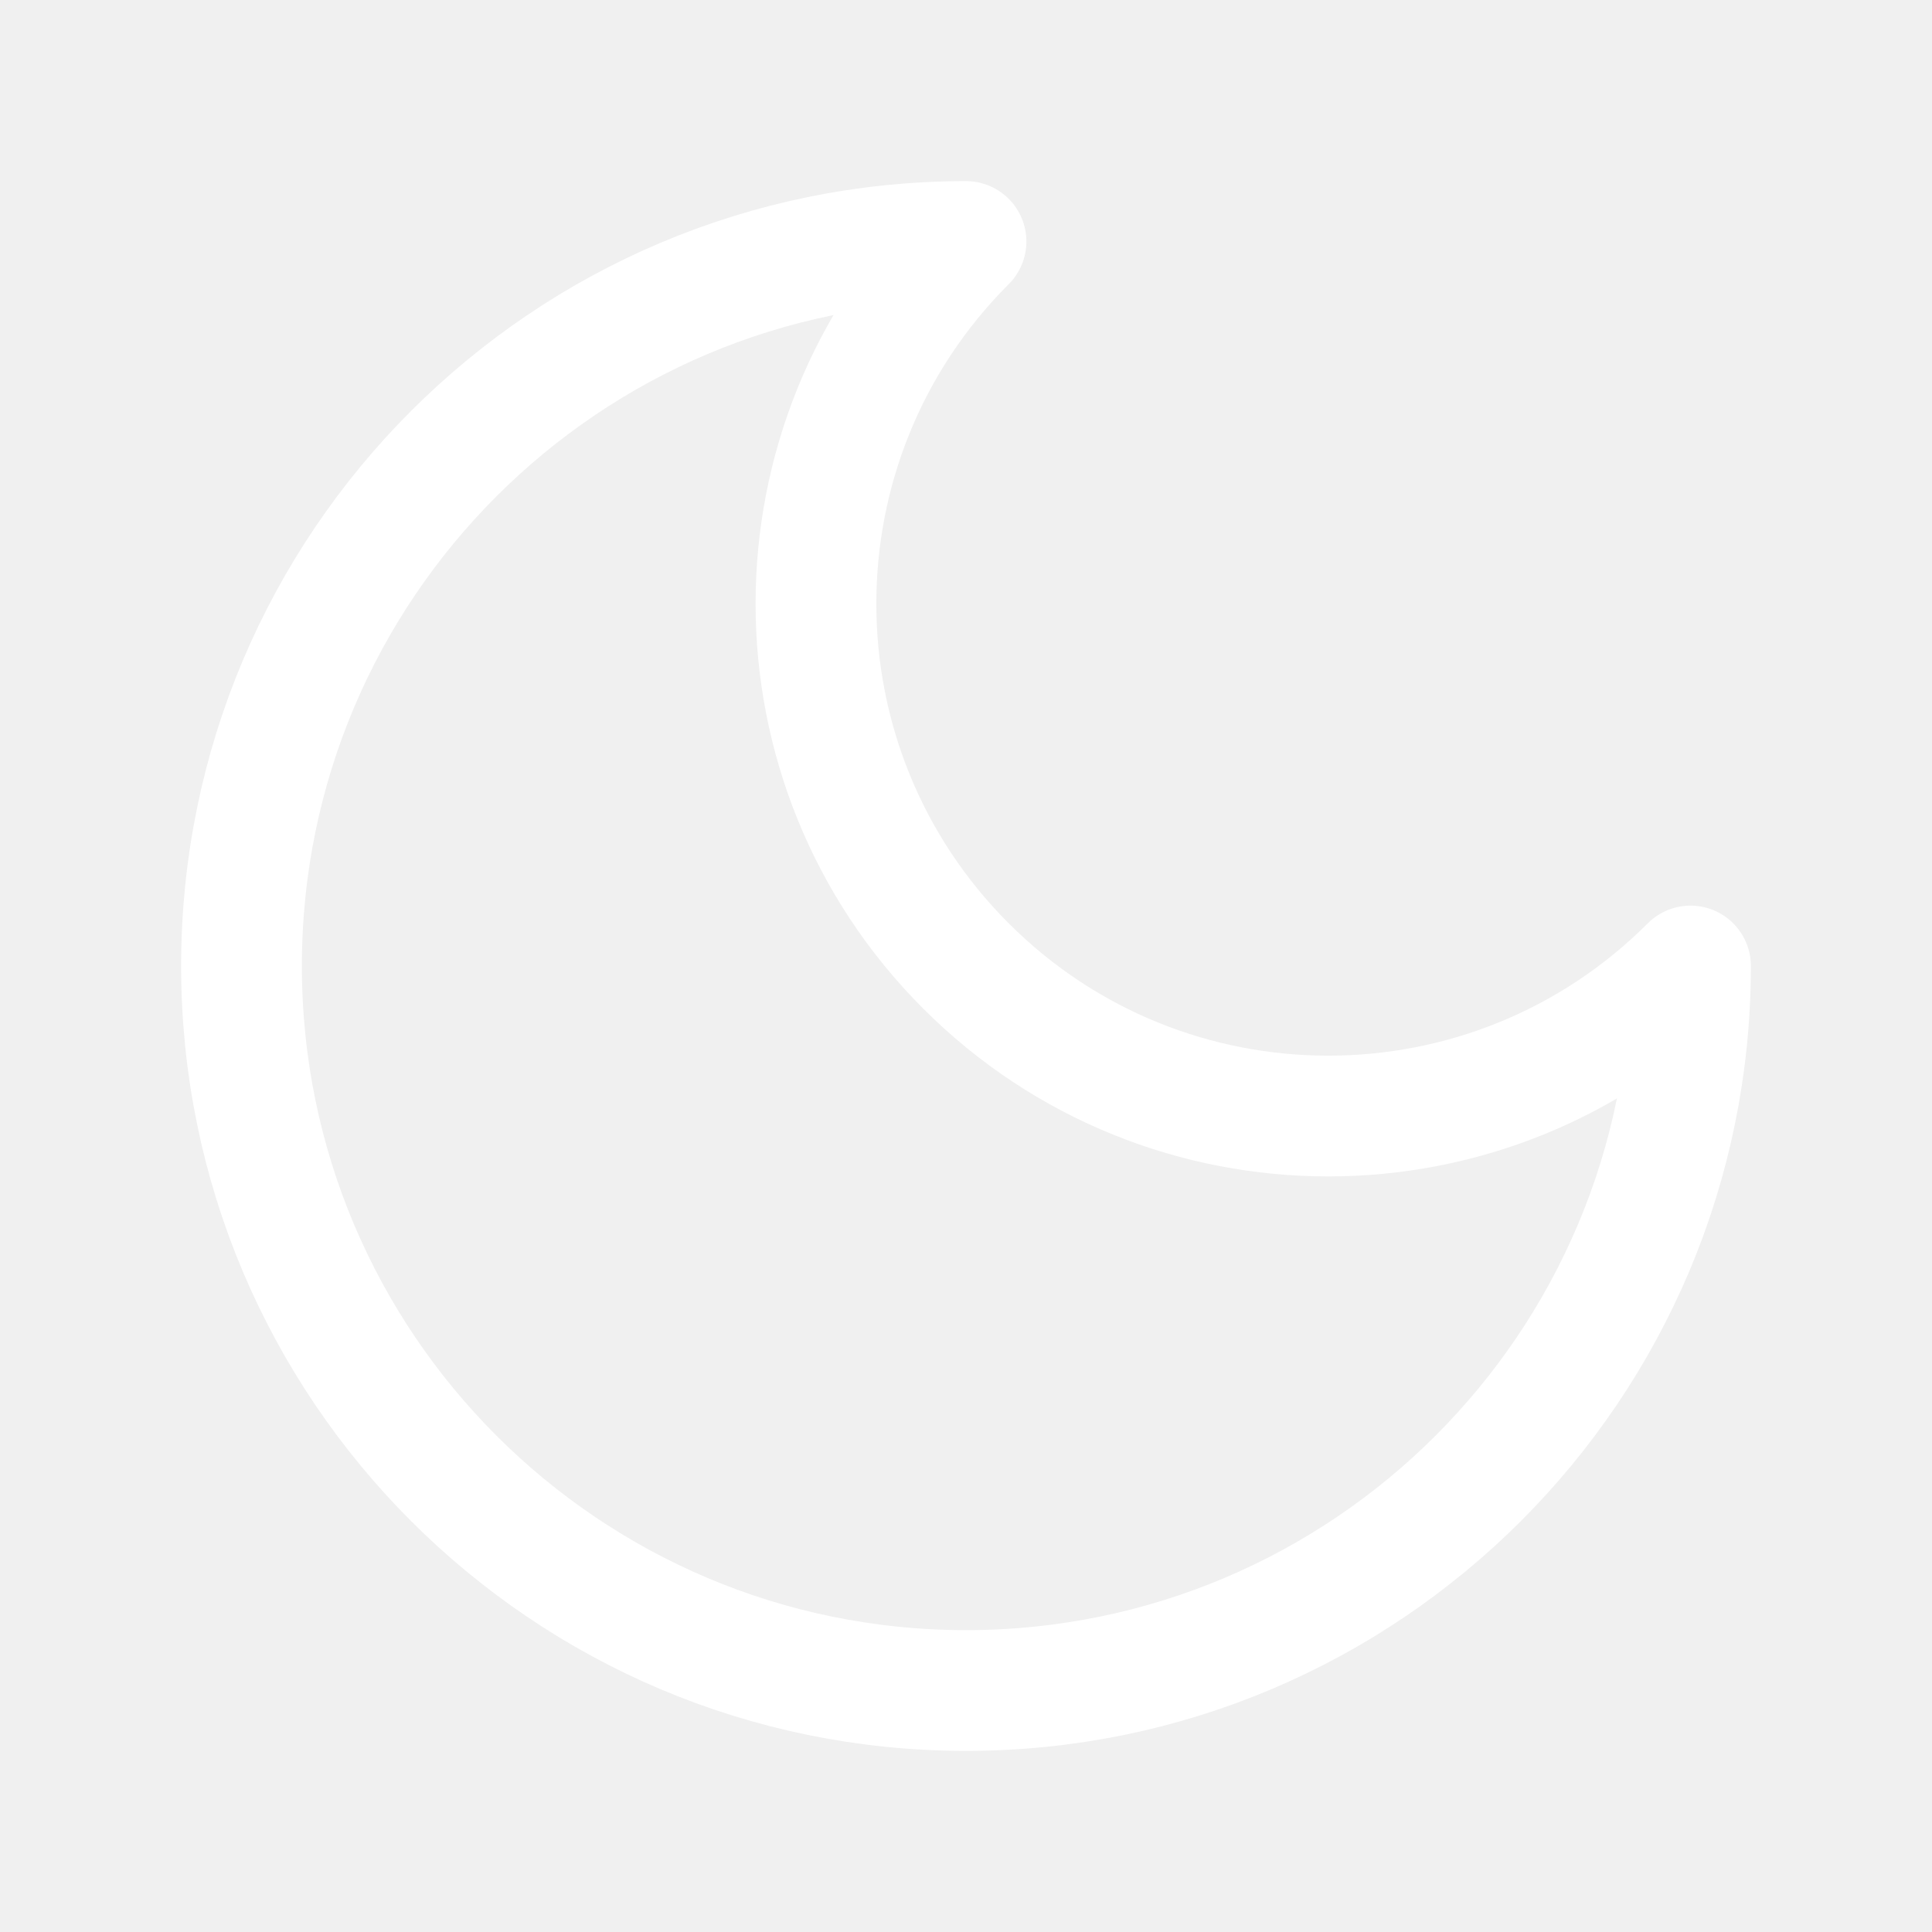
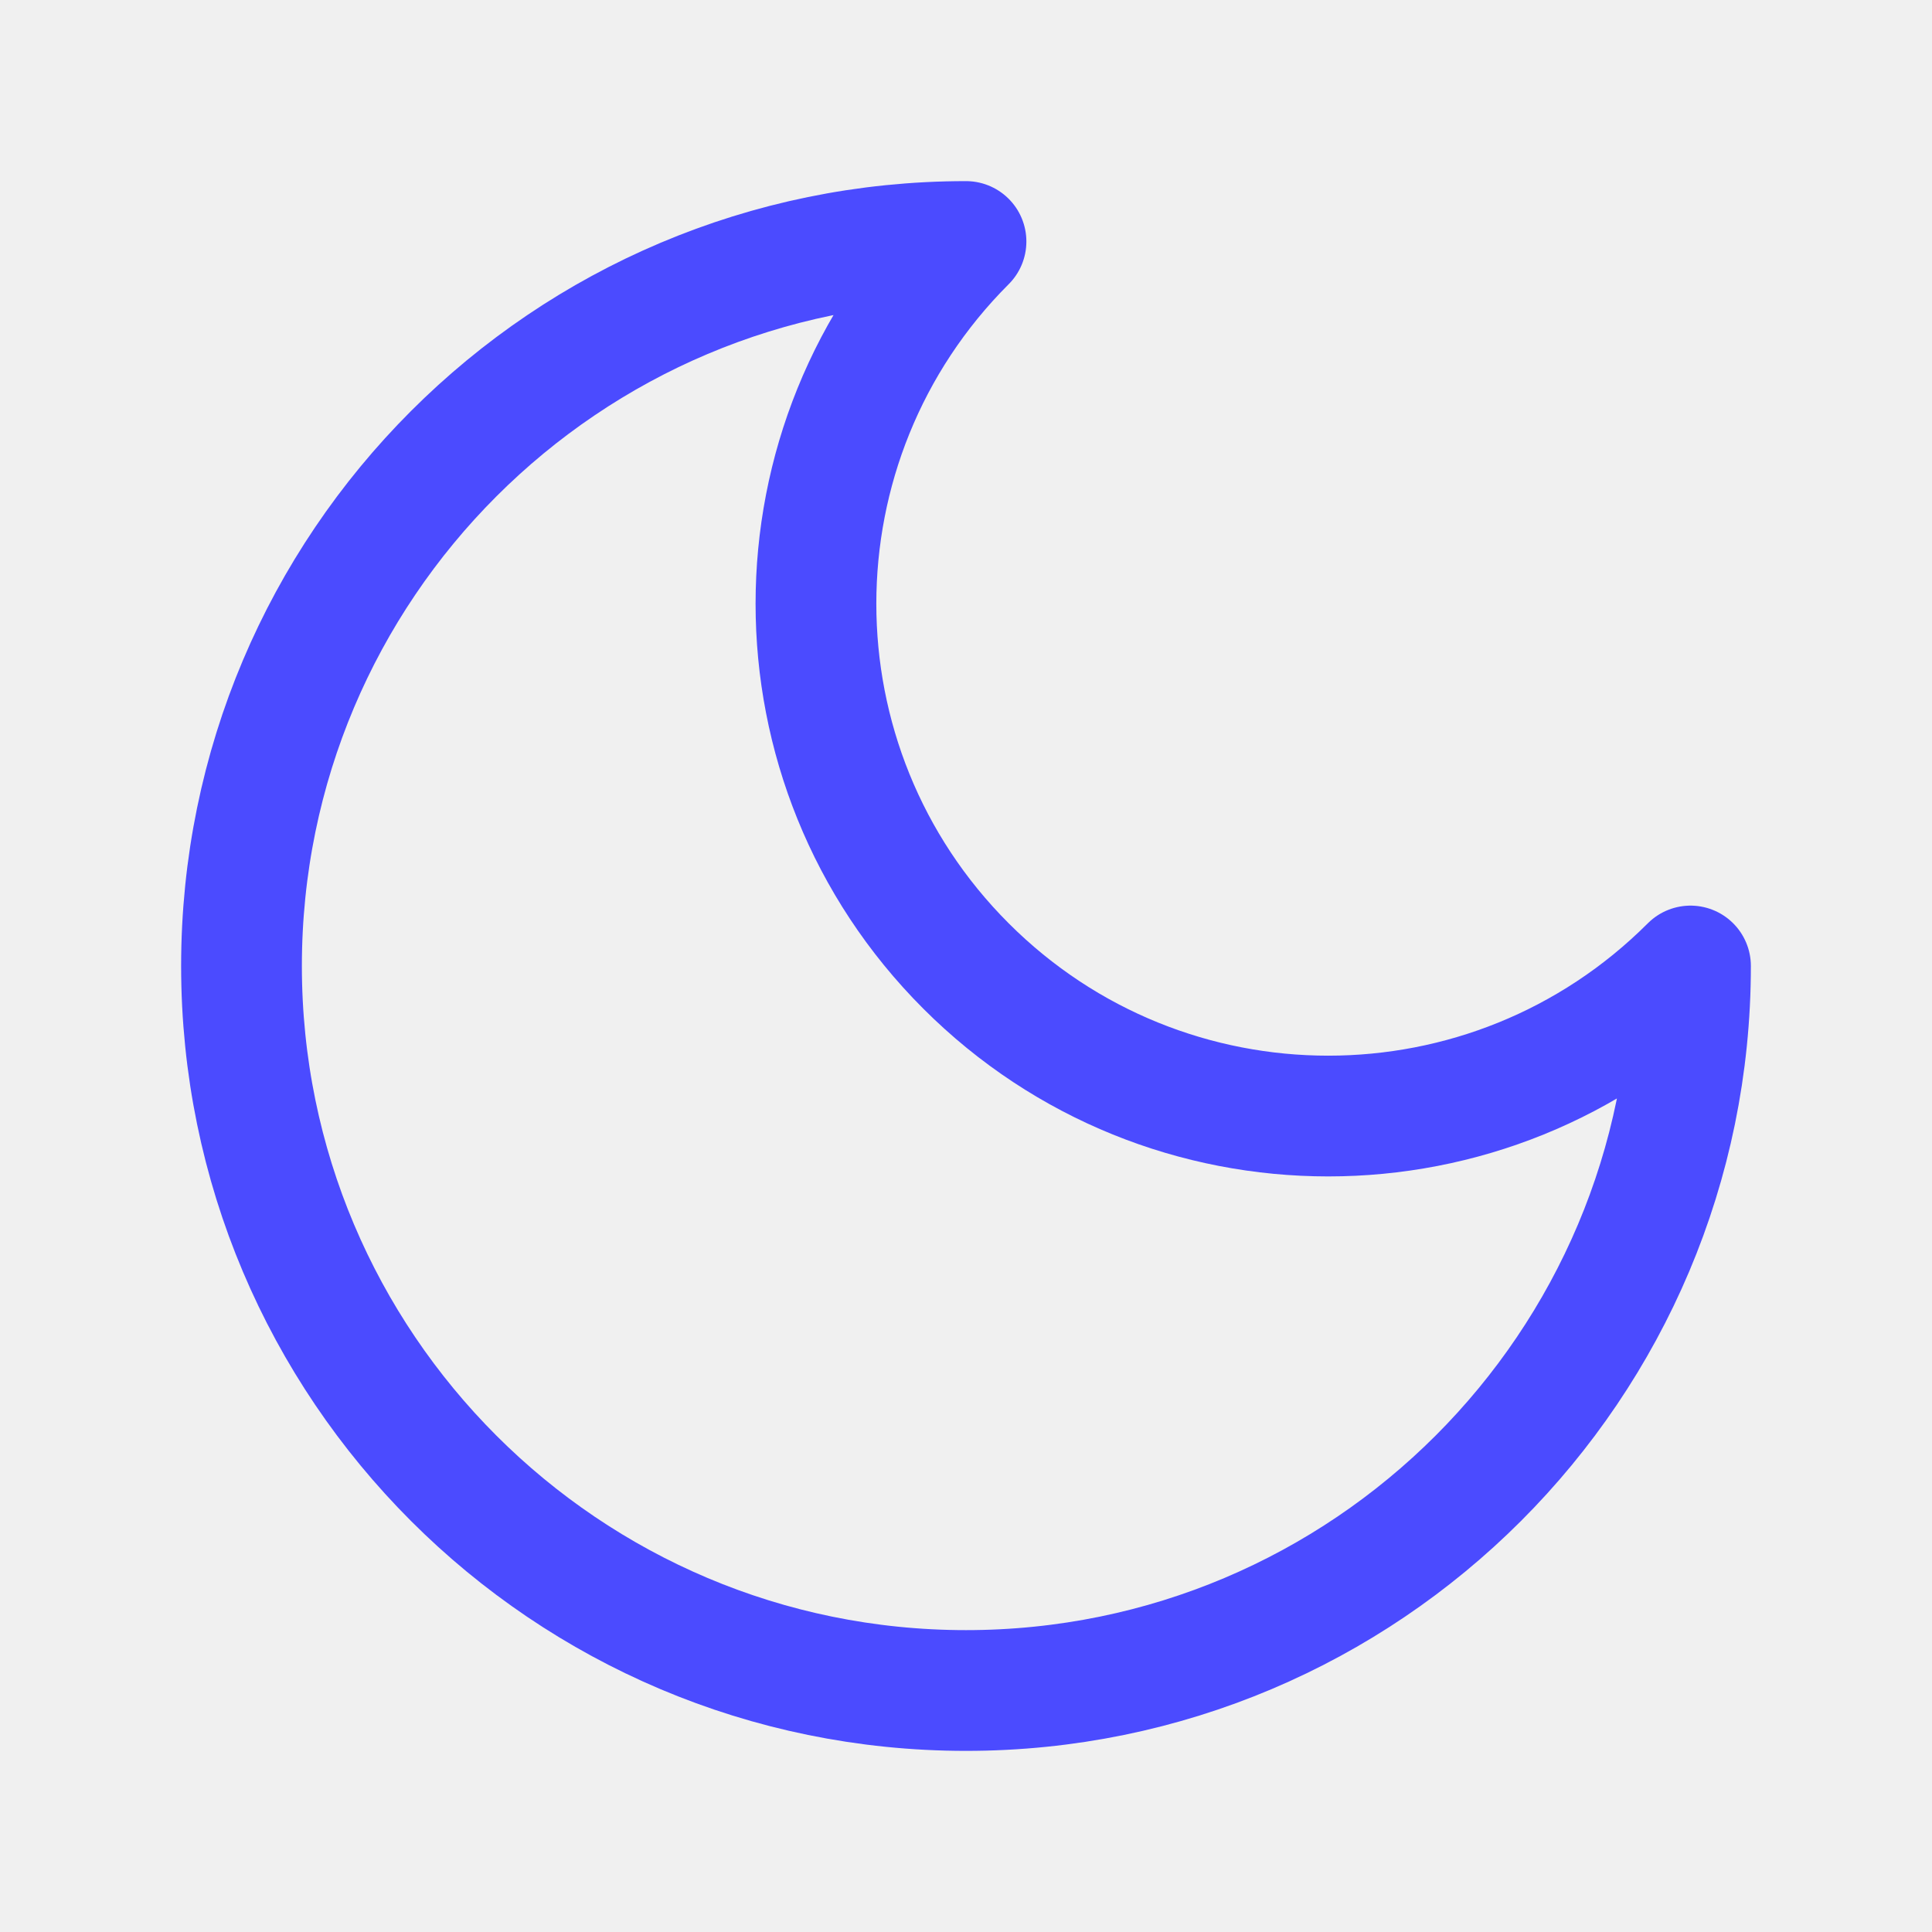
- <svg xmlns="http://www.w3.org/2000/svg" width="24" height="24" viewBox="0 0 24 24" fill="none" stroke="#fff" stroke-width="1.5" stroke-linecap="round" stroke-linejoin="round" class="lucide lucide-moon">
+ <svg xmlns="http://www.w3.org/2000/svg" width="24" height="24" viewBox="0 0 24 24" fill="none" stroke="#4b4bff" stroke-width="1.5" stroke-linecap="round" stroke-linejoin="round" class="lucide lucide-moon">
  <path d="M12 3a6 6 0 0 0 9 9 9 9 0 1 1-9-9Z" />
</svg>
